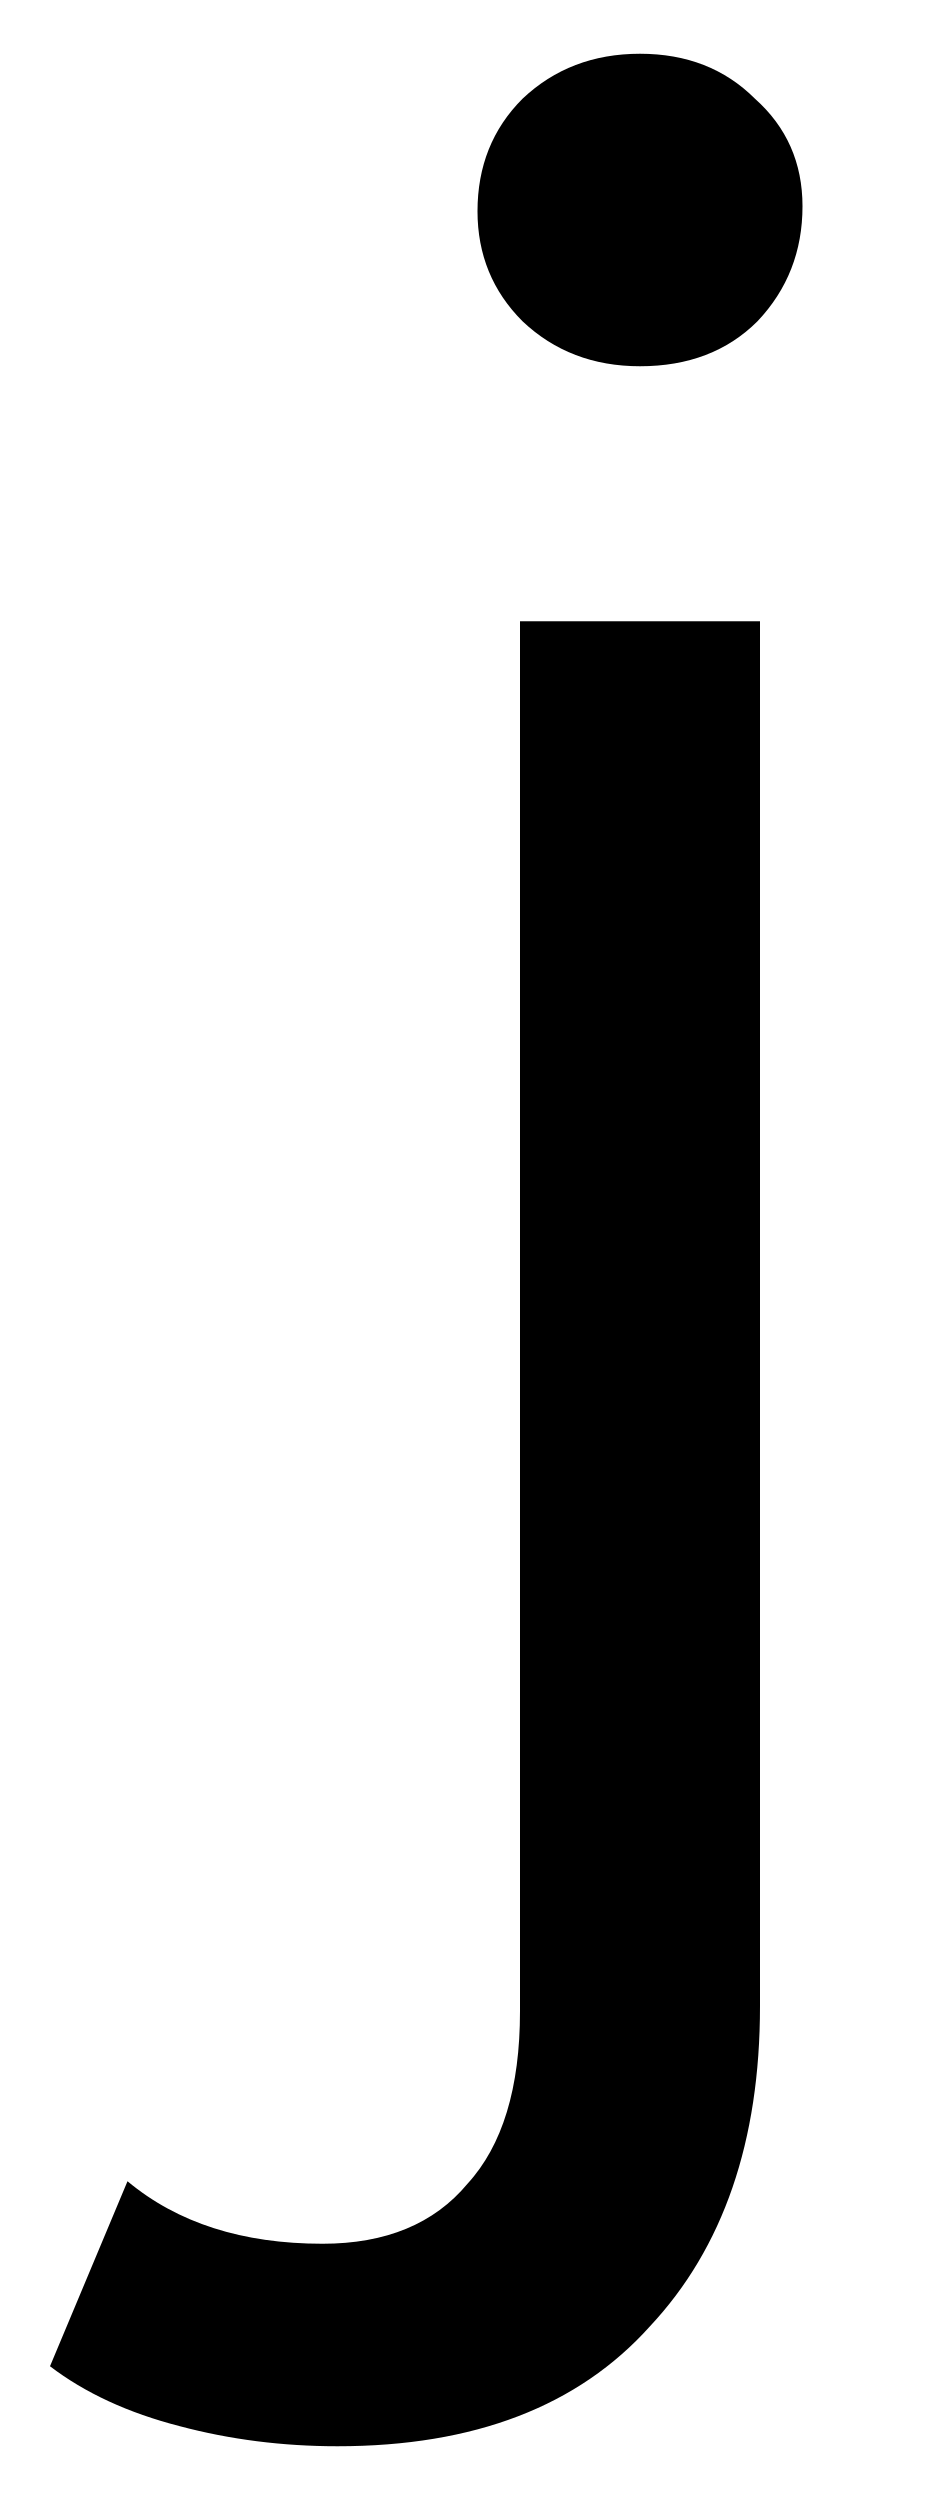
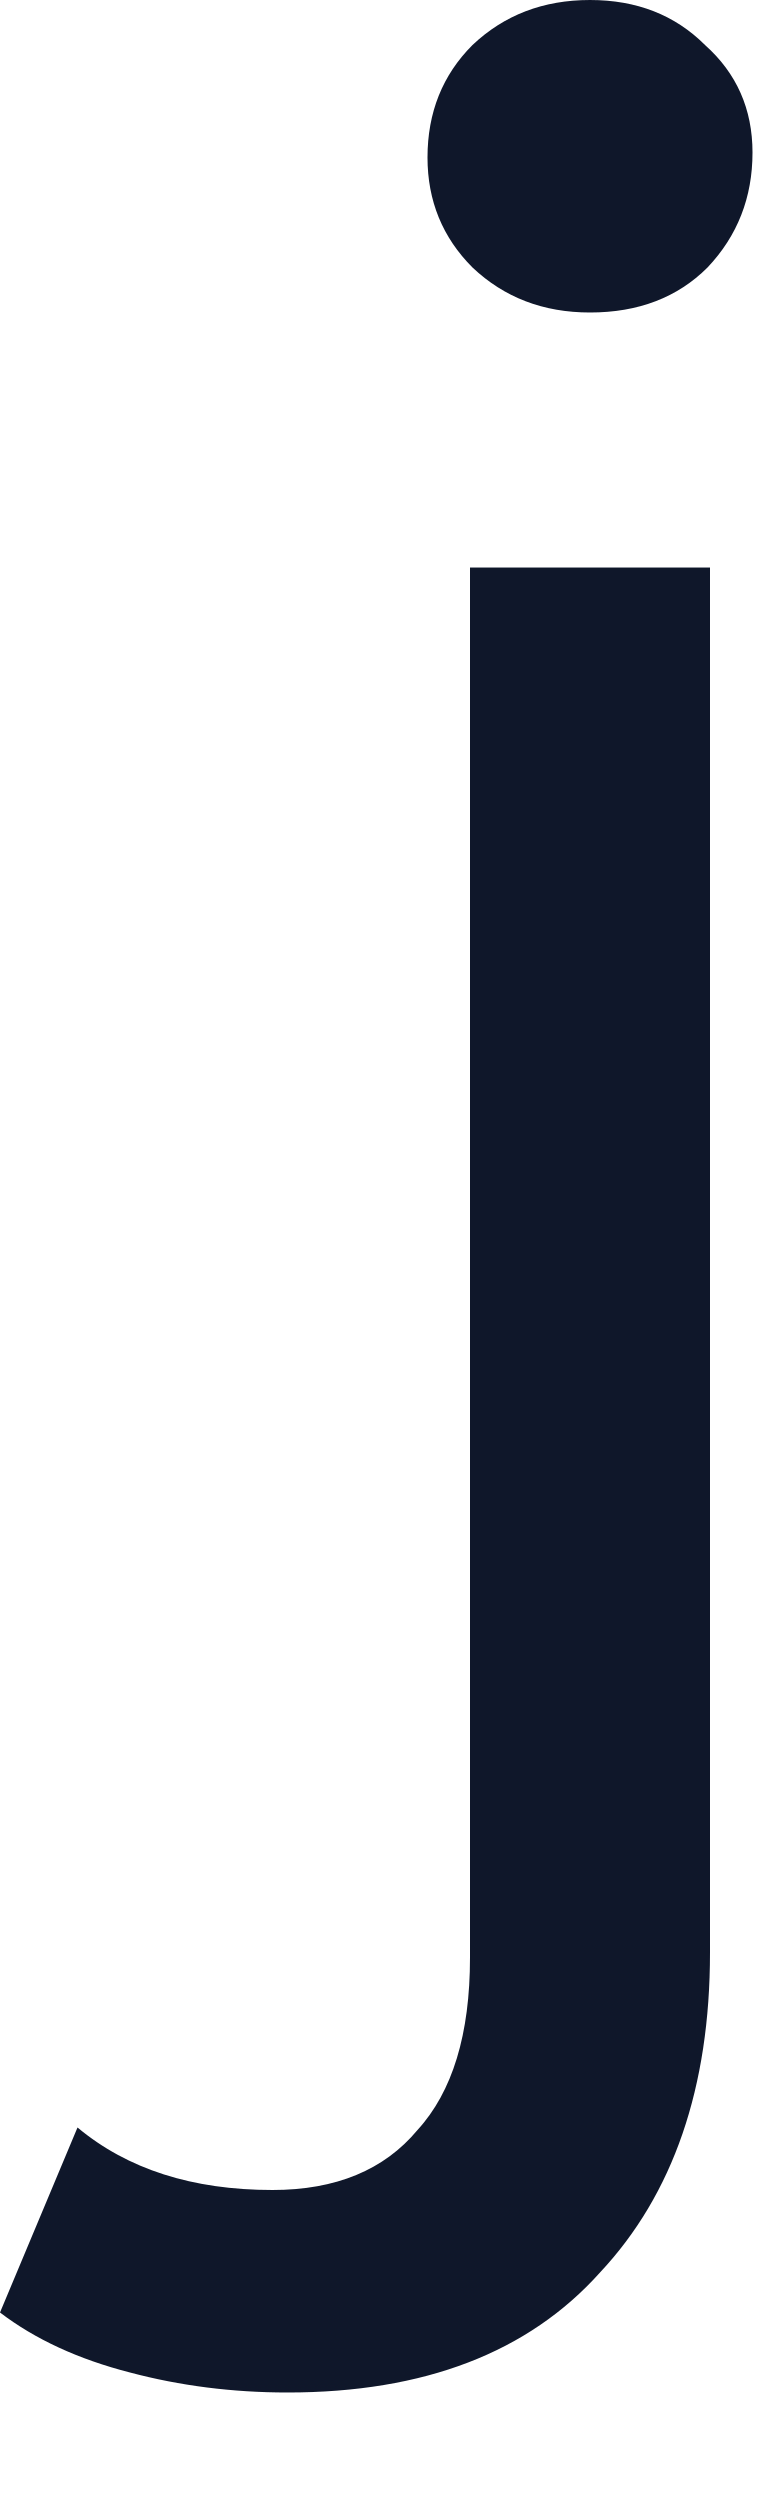
- <svg xmlns="http://www.w3.org/2000/svg" width="6" height="16" viewBox="0 0 6 16" fill="none">
-   <path d="M2.16 15.656C1.808 15.656 1.472 15.613 1.152 15.528C0.821 15.443 0.544 15.315 0.32 15.144L0.816 13.96C1.136 14.227 1.552 14.36 2.064 14.36C2.469 14.36 2.779 14.232 2.992 13.976C3.216 13.731 3.328 13.363 3.328 12.872V3.976H4.864V12.84C4.864 13.704 4.629 14.387 4.16 14.888C3.701 15.4 3.035 15.656 2.16 15.656ZM4.096 2.344C3.797 2.344 3.547 2.248 3.344 2.056C3.152 1.864 3.056 1.629 3.056 1.352C3.056 1.064 3.152 0.824 3.344 0.632C3.547 0.44 3.797 0.344 4.096 0.344C4.395 0.344 4.64 0.44 4.832 0.632C5.035 0.813 5.136 1.043 5.136 1.32C5.136 1.608 5.04 1.853 4.848 2.056C4.656 2.248 4.405 2.344 4.096 2.344Z" fill="currentColor" />
+ <svg xmlns="http://www.w3.org/2000/svg" width="5" height="16" viewBox="0 0 5 16" fill="none">
+   <path d="M1.84 15.312C1.488 15.312 1.152 15.269 0.832 15.184C0.501 15.099 0.224 14.971 0 14.8L0.496 13.616C0.816 13.883 1.232 14.016 1.744 14.016C2.149 14.016 2.459 13.888 2.672 13.632C2.896 13.387 3.008 13.019 3.008 12.528V3.632H4.544V12.496C4.544 13.36 4.309 14.043 3.84 14.544C3.381 15.056 2.715 15.312 1.84 15.312ZM3.776 2C3.477 2 3.227 1.904 3.024 1.712C2.832 1.52 2.736 1.285 2.736 1.008C2.736 0.72 2.832 0.48 3.024 0.288C3.227 0.096 3.477 0 3.776 0C4.075 0 4.32 0.096 4.512 0.288C4.715 0.469 4.816 0.699 4.816 0.976C4.816 1.264 4.72 1.509 4.528 1.712C4.336 1.904 4.085 2 3.776 2Z" fill="#0F172A" />
</svg>
